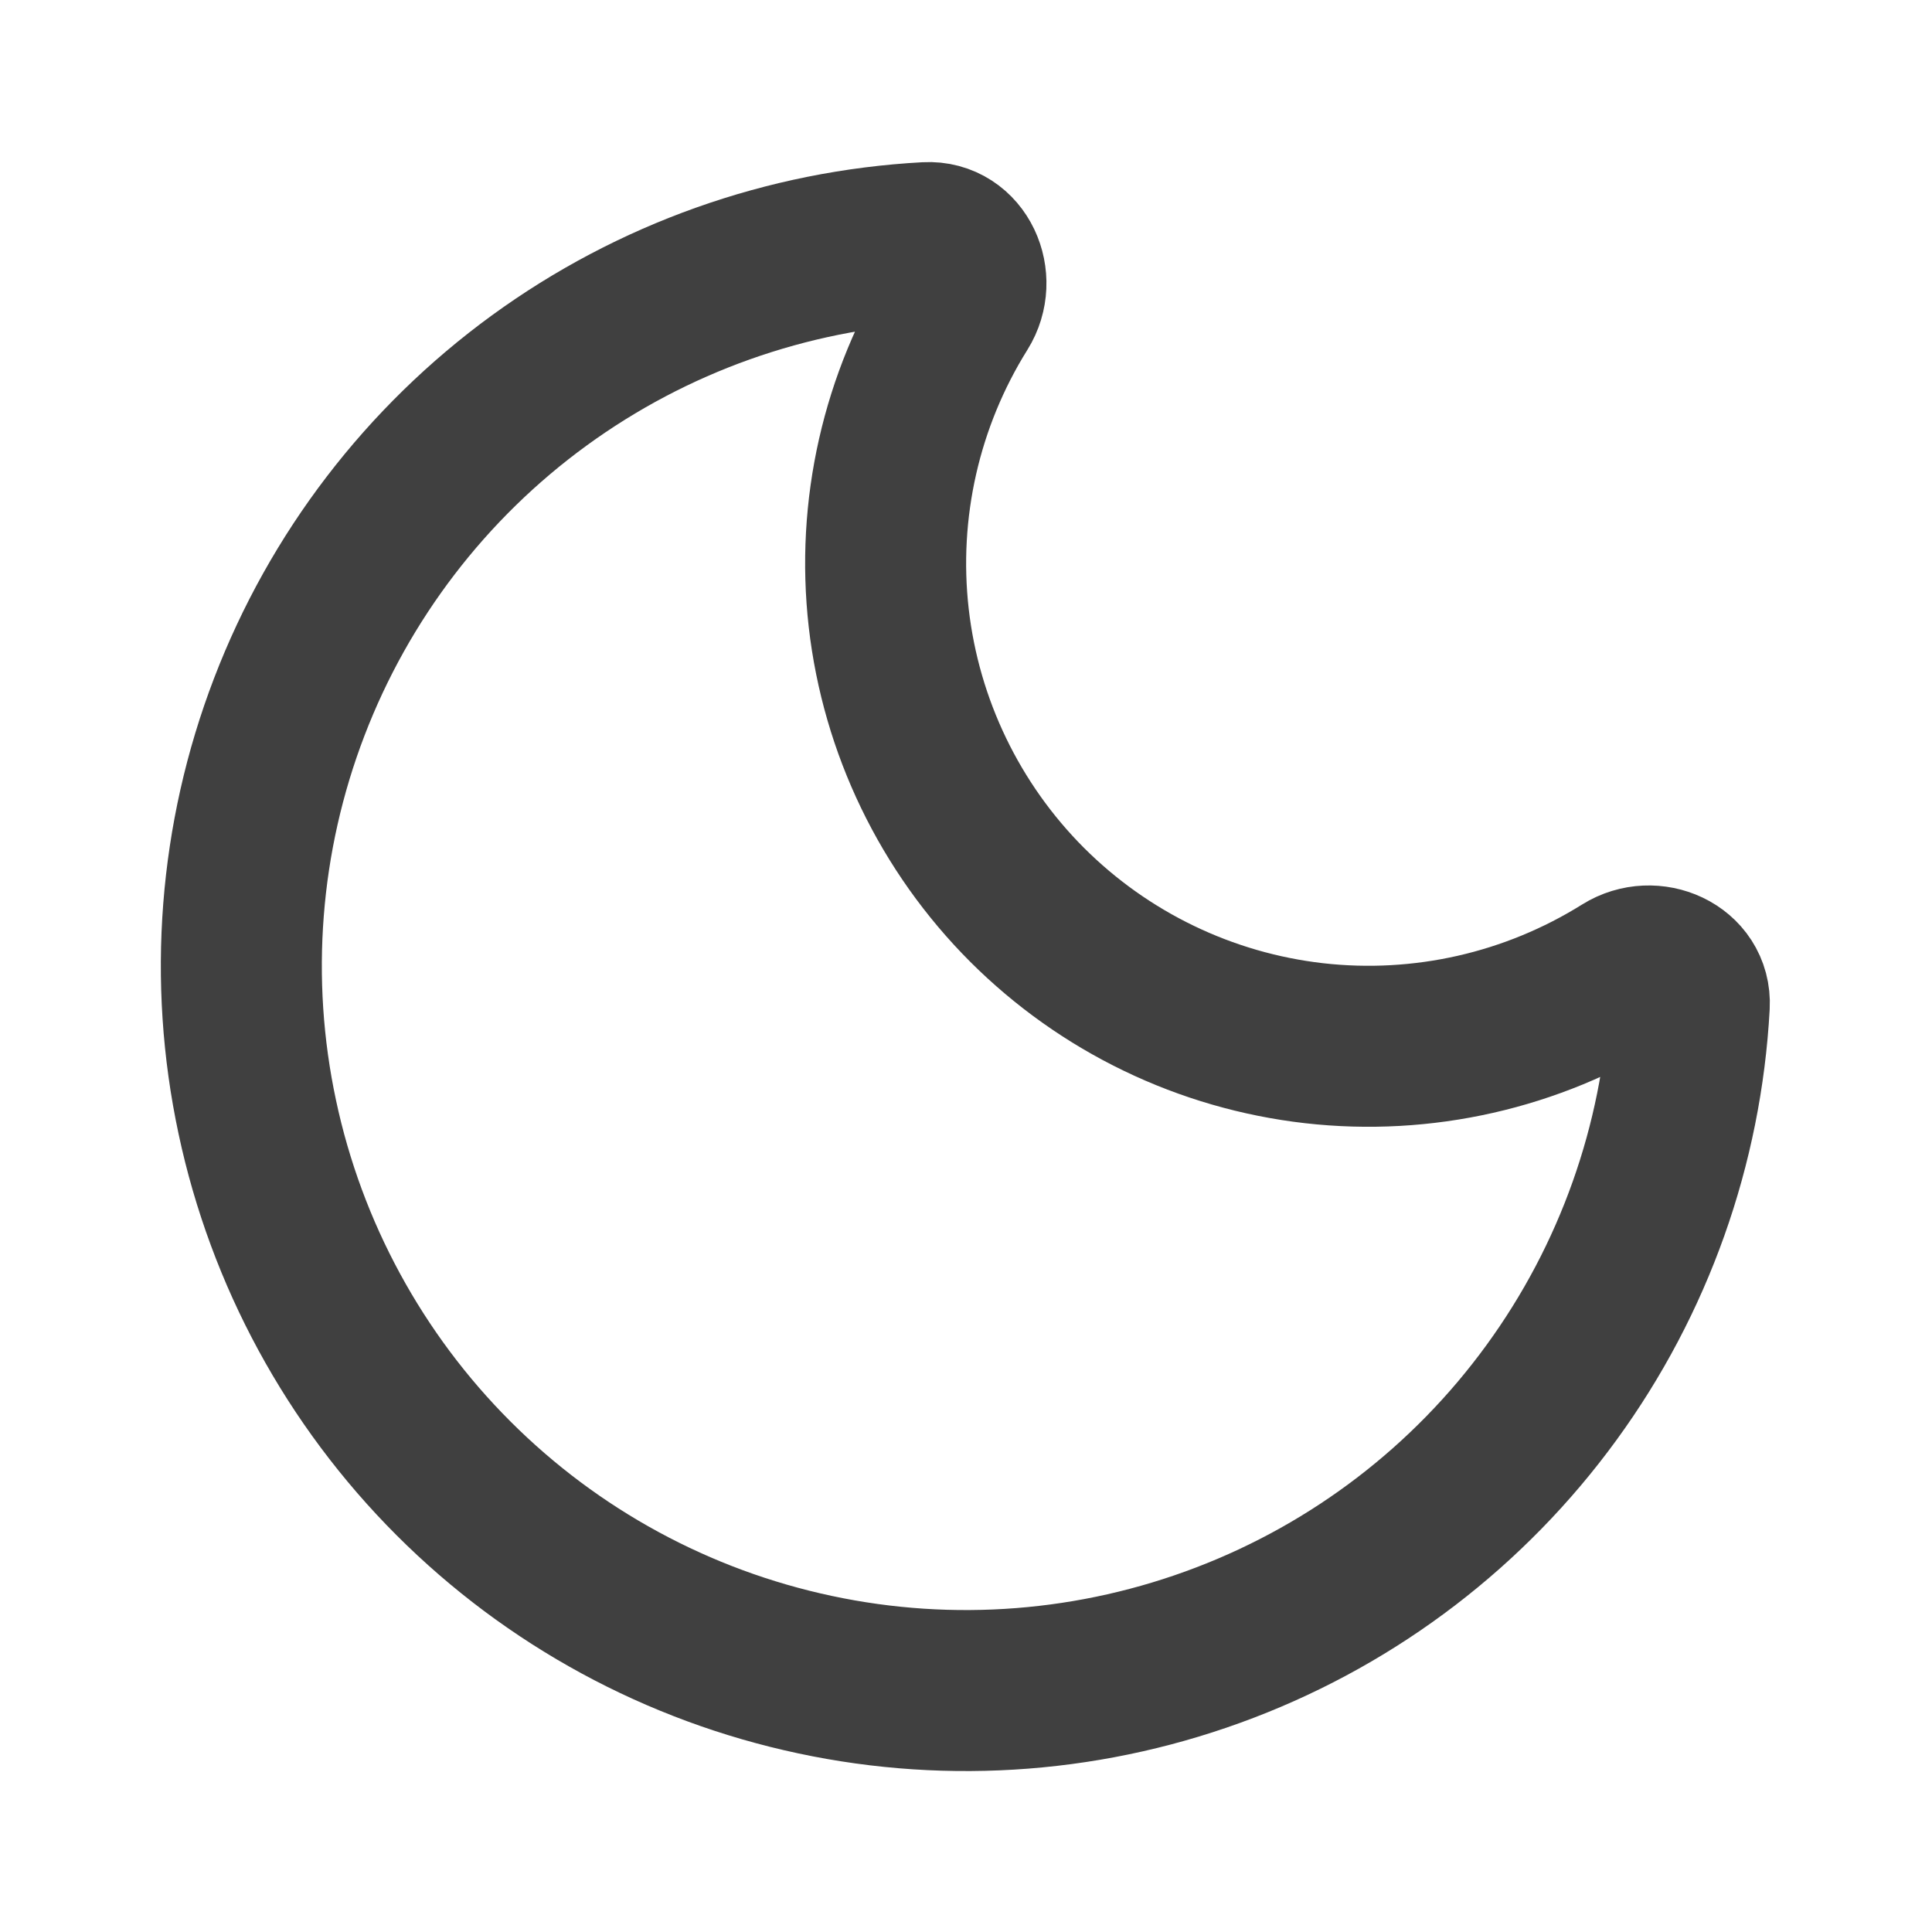
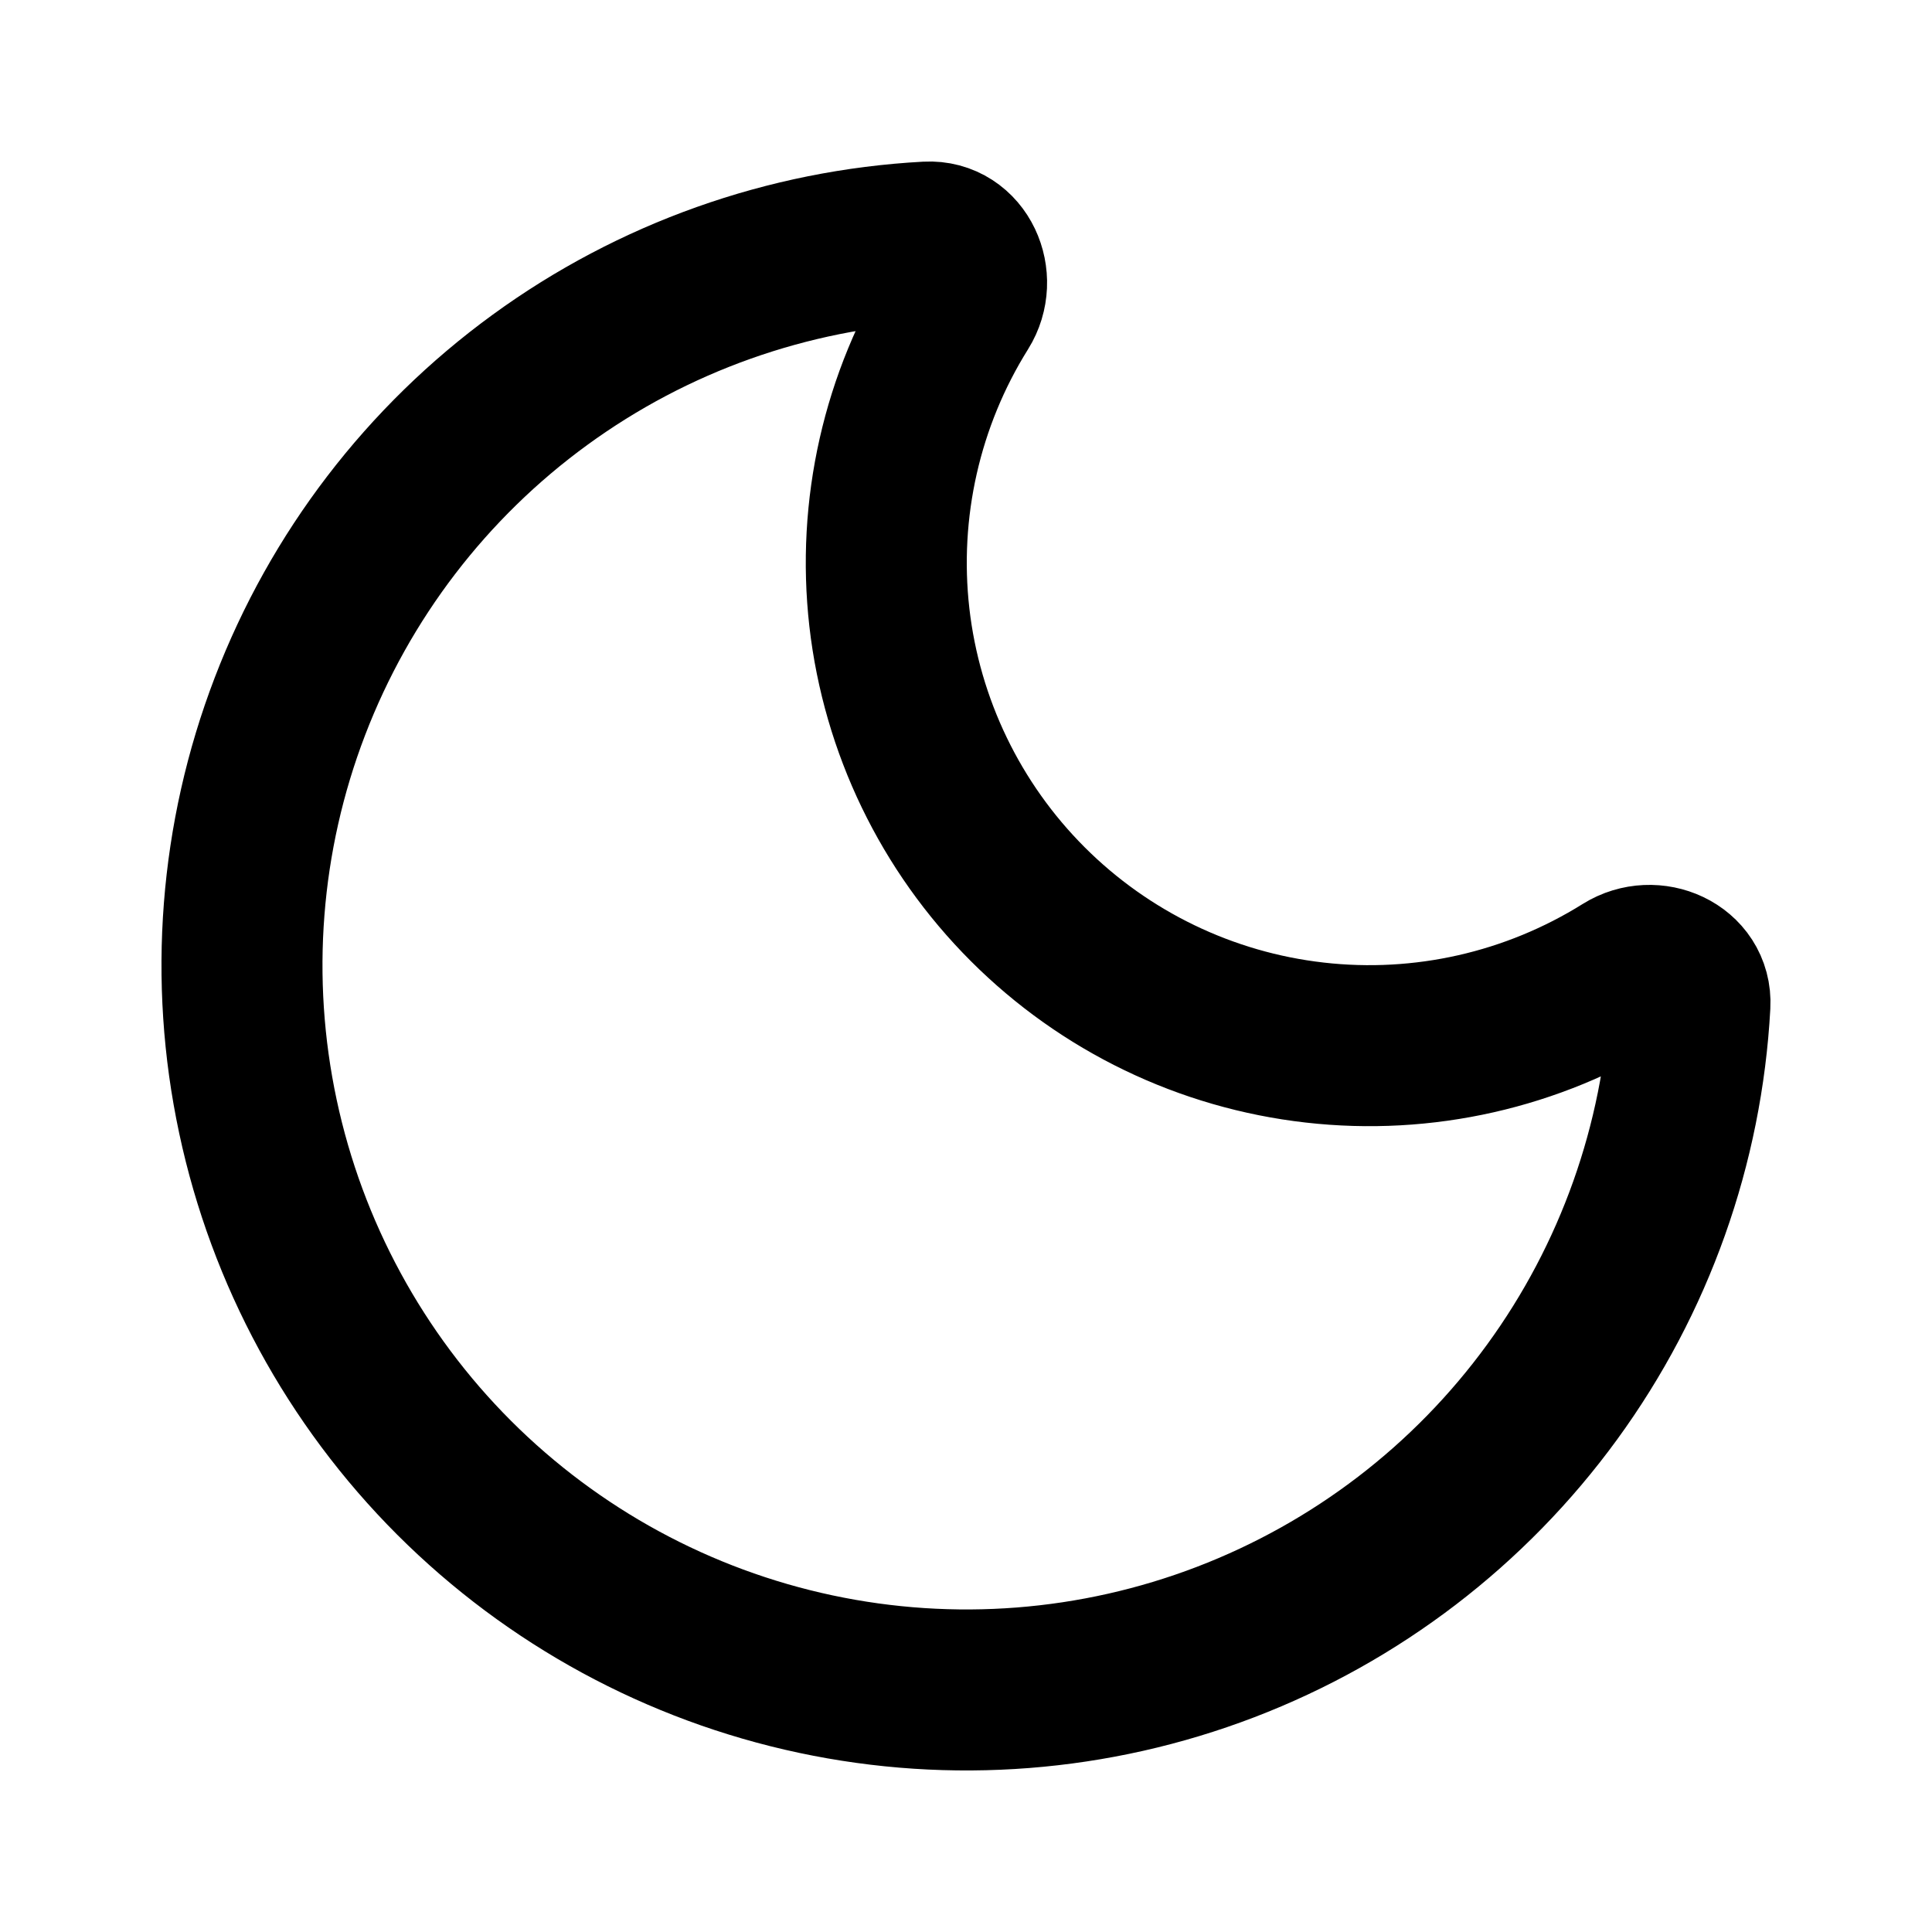
- <svg xmlns="http://www.w3.org/2000/svg" preserveAspectRatio="none" overflow="visible" style="display: block;" width="24" height="24" viewBox="0 0 24 24" fill="none">
-   <g id="moon">
-     <path id="Vector" d="M20.985 12.486C20.891 14.222 20.297 15.894 19.273 17.299C18.25 18.705 16.841 19.784 15.217 20.405C13.593 21.027 11.824 21.166 10.124 20.803C8.423 20.441 6.864 19.595 5.634 18.365C4.405 17.136 3.558 15.577 3.196 13.876C2.833 12.176 2.971 10.406 3.593 8.783C4.215 7.159 5.293 5.75 6.699 4.726C8.104 3.703 9.776 3.108 11.512 3.014C11.917 2.992 12.129 3.474 11.914 3.817C11.195 4.968 10.887 6.328 11.04 7.676C11.194 9.024 11.8 10.28 12.759 11.24C13.719 12.199 14.975 12.805 16.323 12.959C17.671 13.112 19.031 12.804 20.182 12.085C20.526 11.87 21.007 12.081 20.985 12.486Z" stroke="#404040" stroke-width="2" stroke-linecap="round" stroke-linejoin="round" />
-   </g>
+ <svg xmlns="http://www.w3.org/2000/svg" overflow="visible" style="display: block;" width="24" height="24" viewBox="-2.006 -2.006 24 24" fill="none">
+   <path id="Vector" d="M18.987 10.473C18.893 12.209 18.299 13.881 17.275 15.286C16.251 16.692 14.843 17.77 13.219 18.392C11.595 19.014 9.826 19.152 8.126 18.79C6.425 18.428 4.866 17.581 3.636 16.352C2.407 15.123 1.56 13.563 1.198 11.863C0.835 10.162 0.973 8.393 1.595 6.77C2.217 5.146 3.295 3.737 4.701 2.713C6.106 1.689 7.778 1.095 9.514 1.001C9.919 0.979 10.131 1.461 9.916 1.804C9.197 2.954 8.889 4.315 9.042 5.663C9.196 7.011 9.802 8.267 10.761 9.226C11.721 10.186 12.977 10.792 14.325 10.945C15.673 11.099 17.033 10.791 18.184 10.072C18.528 9.857 19.009 10.068 18.987 10.473Z" stroke="black" stroke-width="2" stroke-linecap="round" stroke-linejoin="round" />
</svg>
